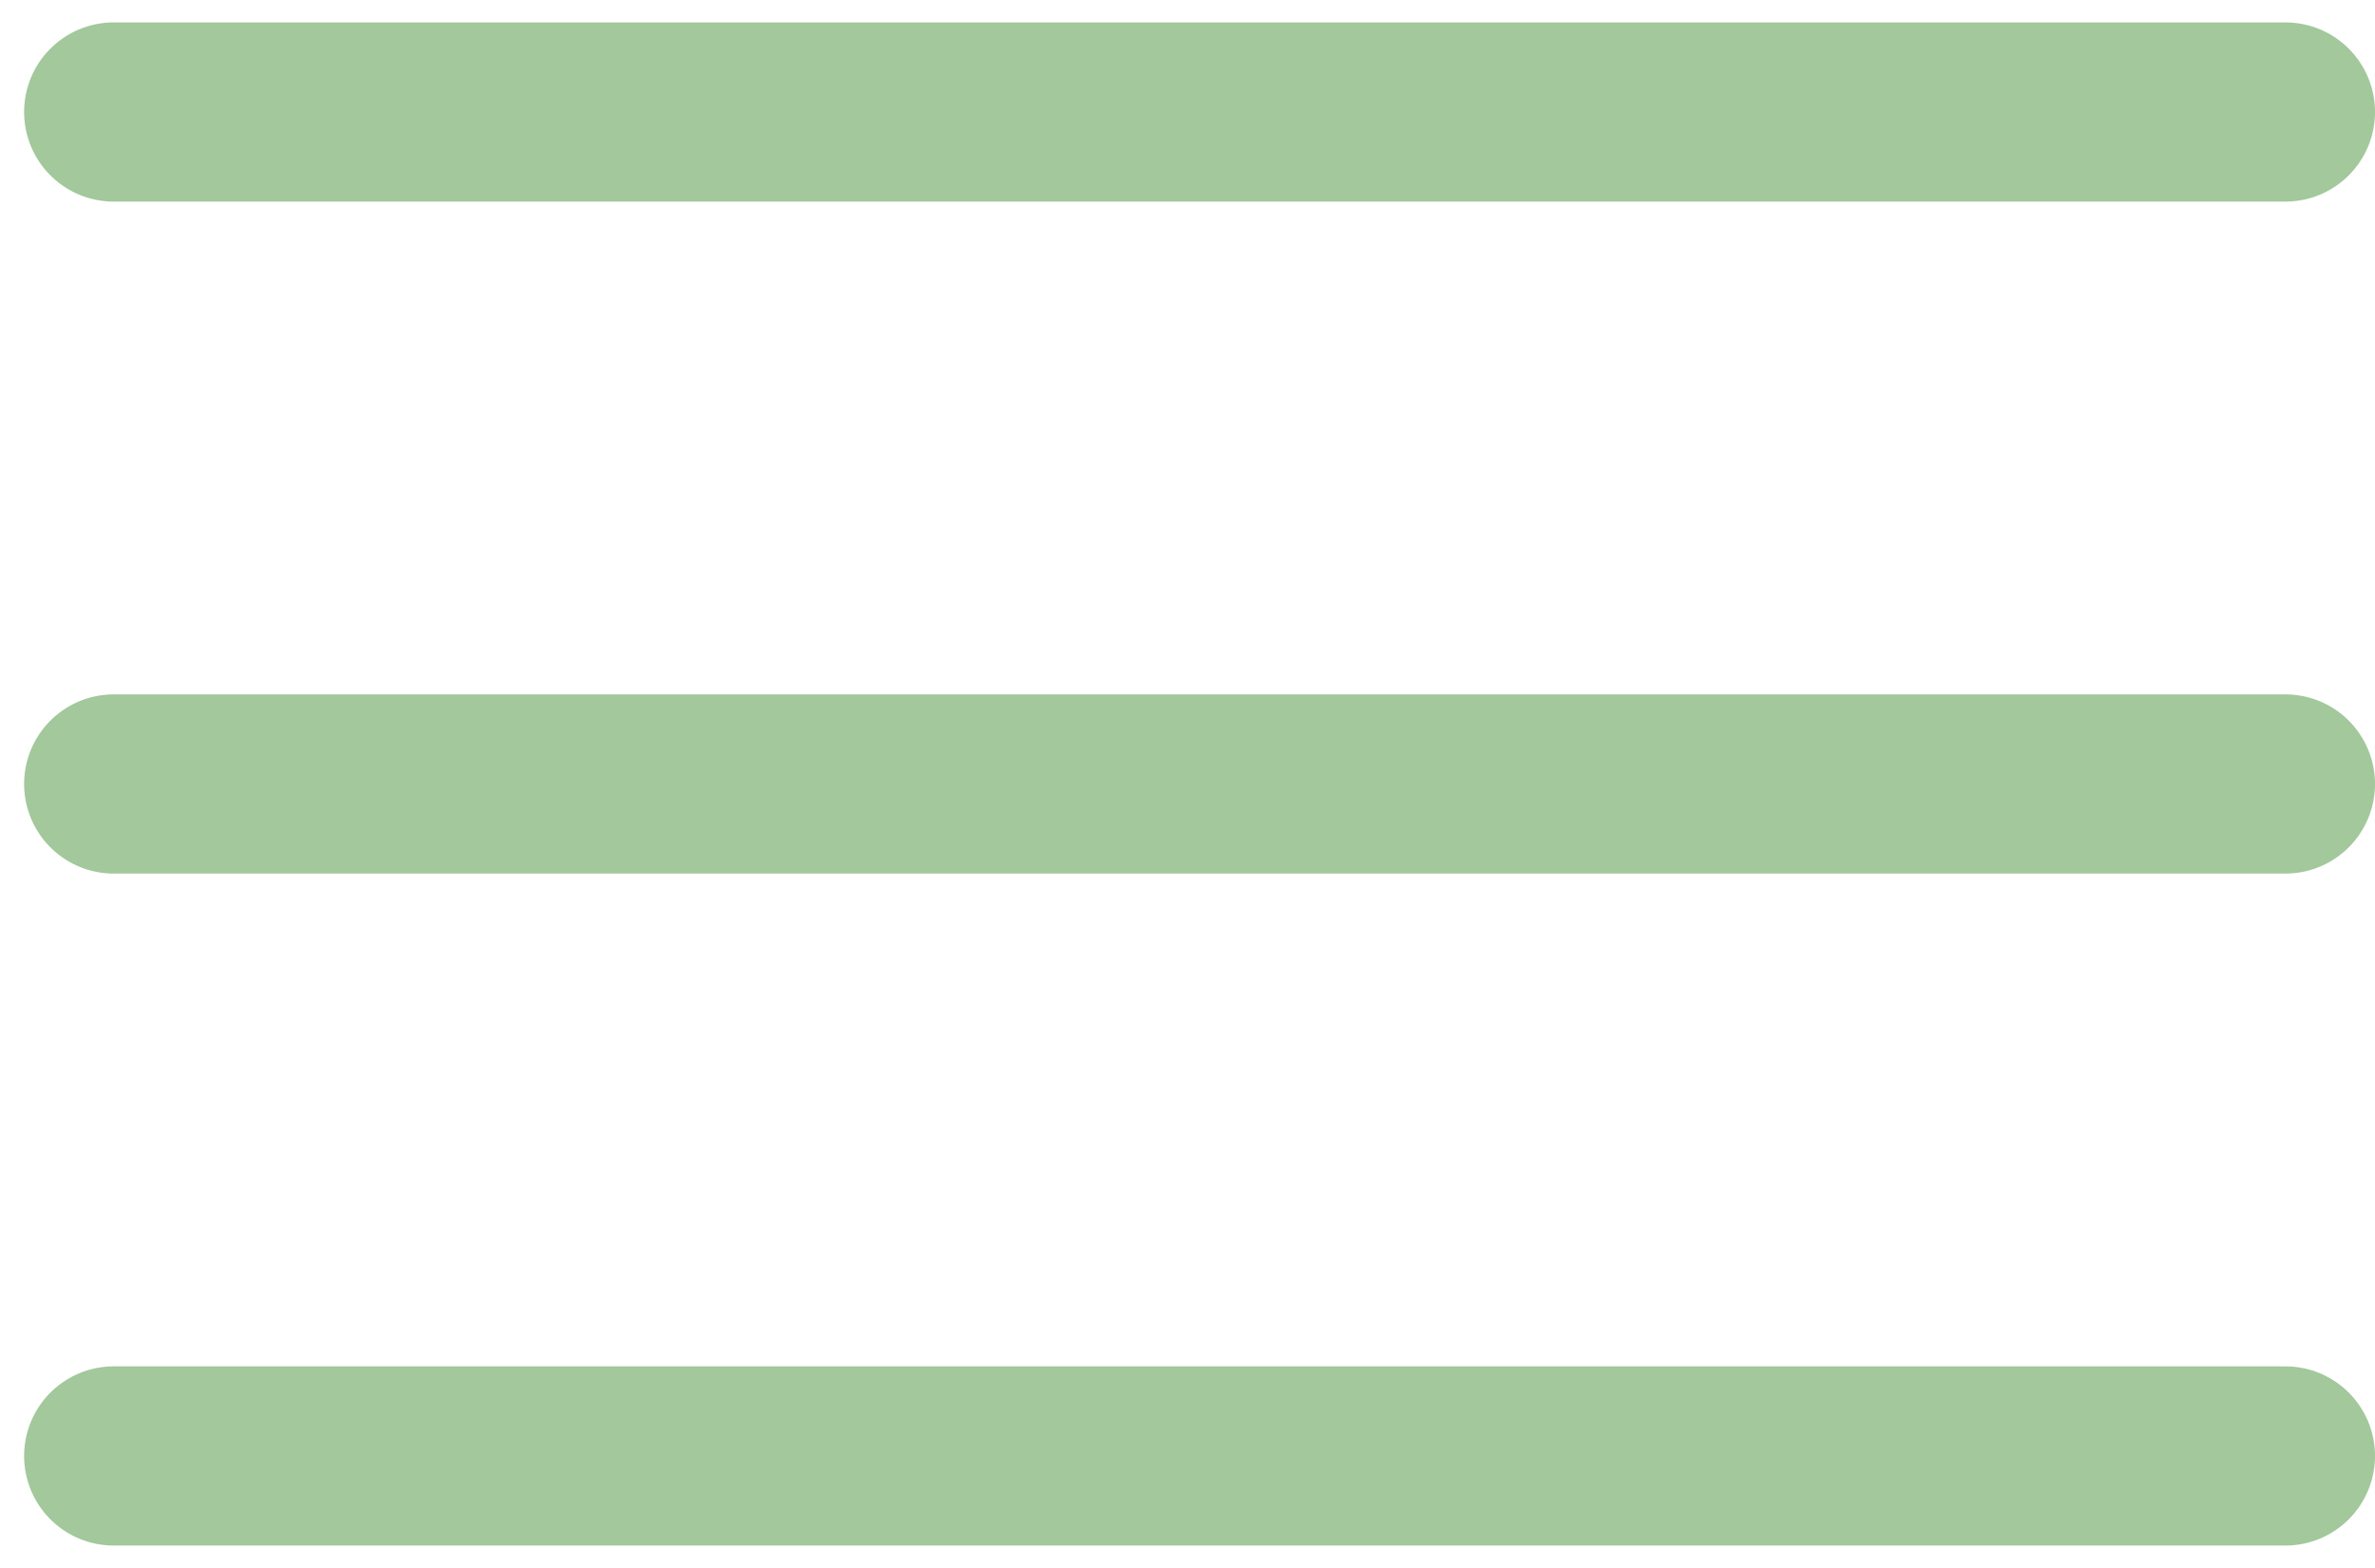
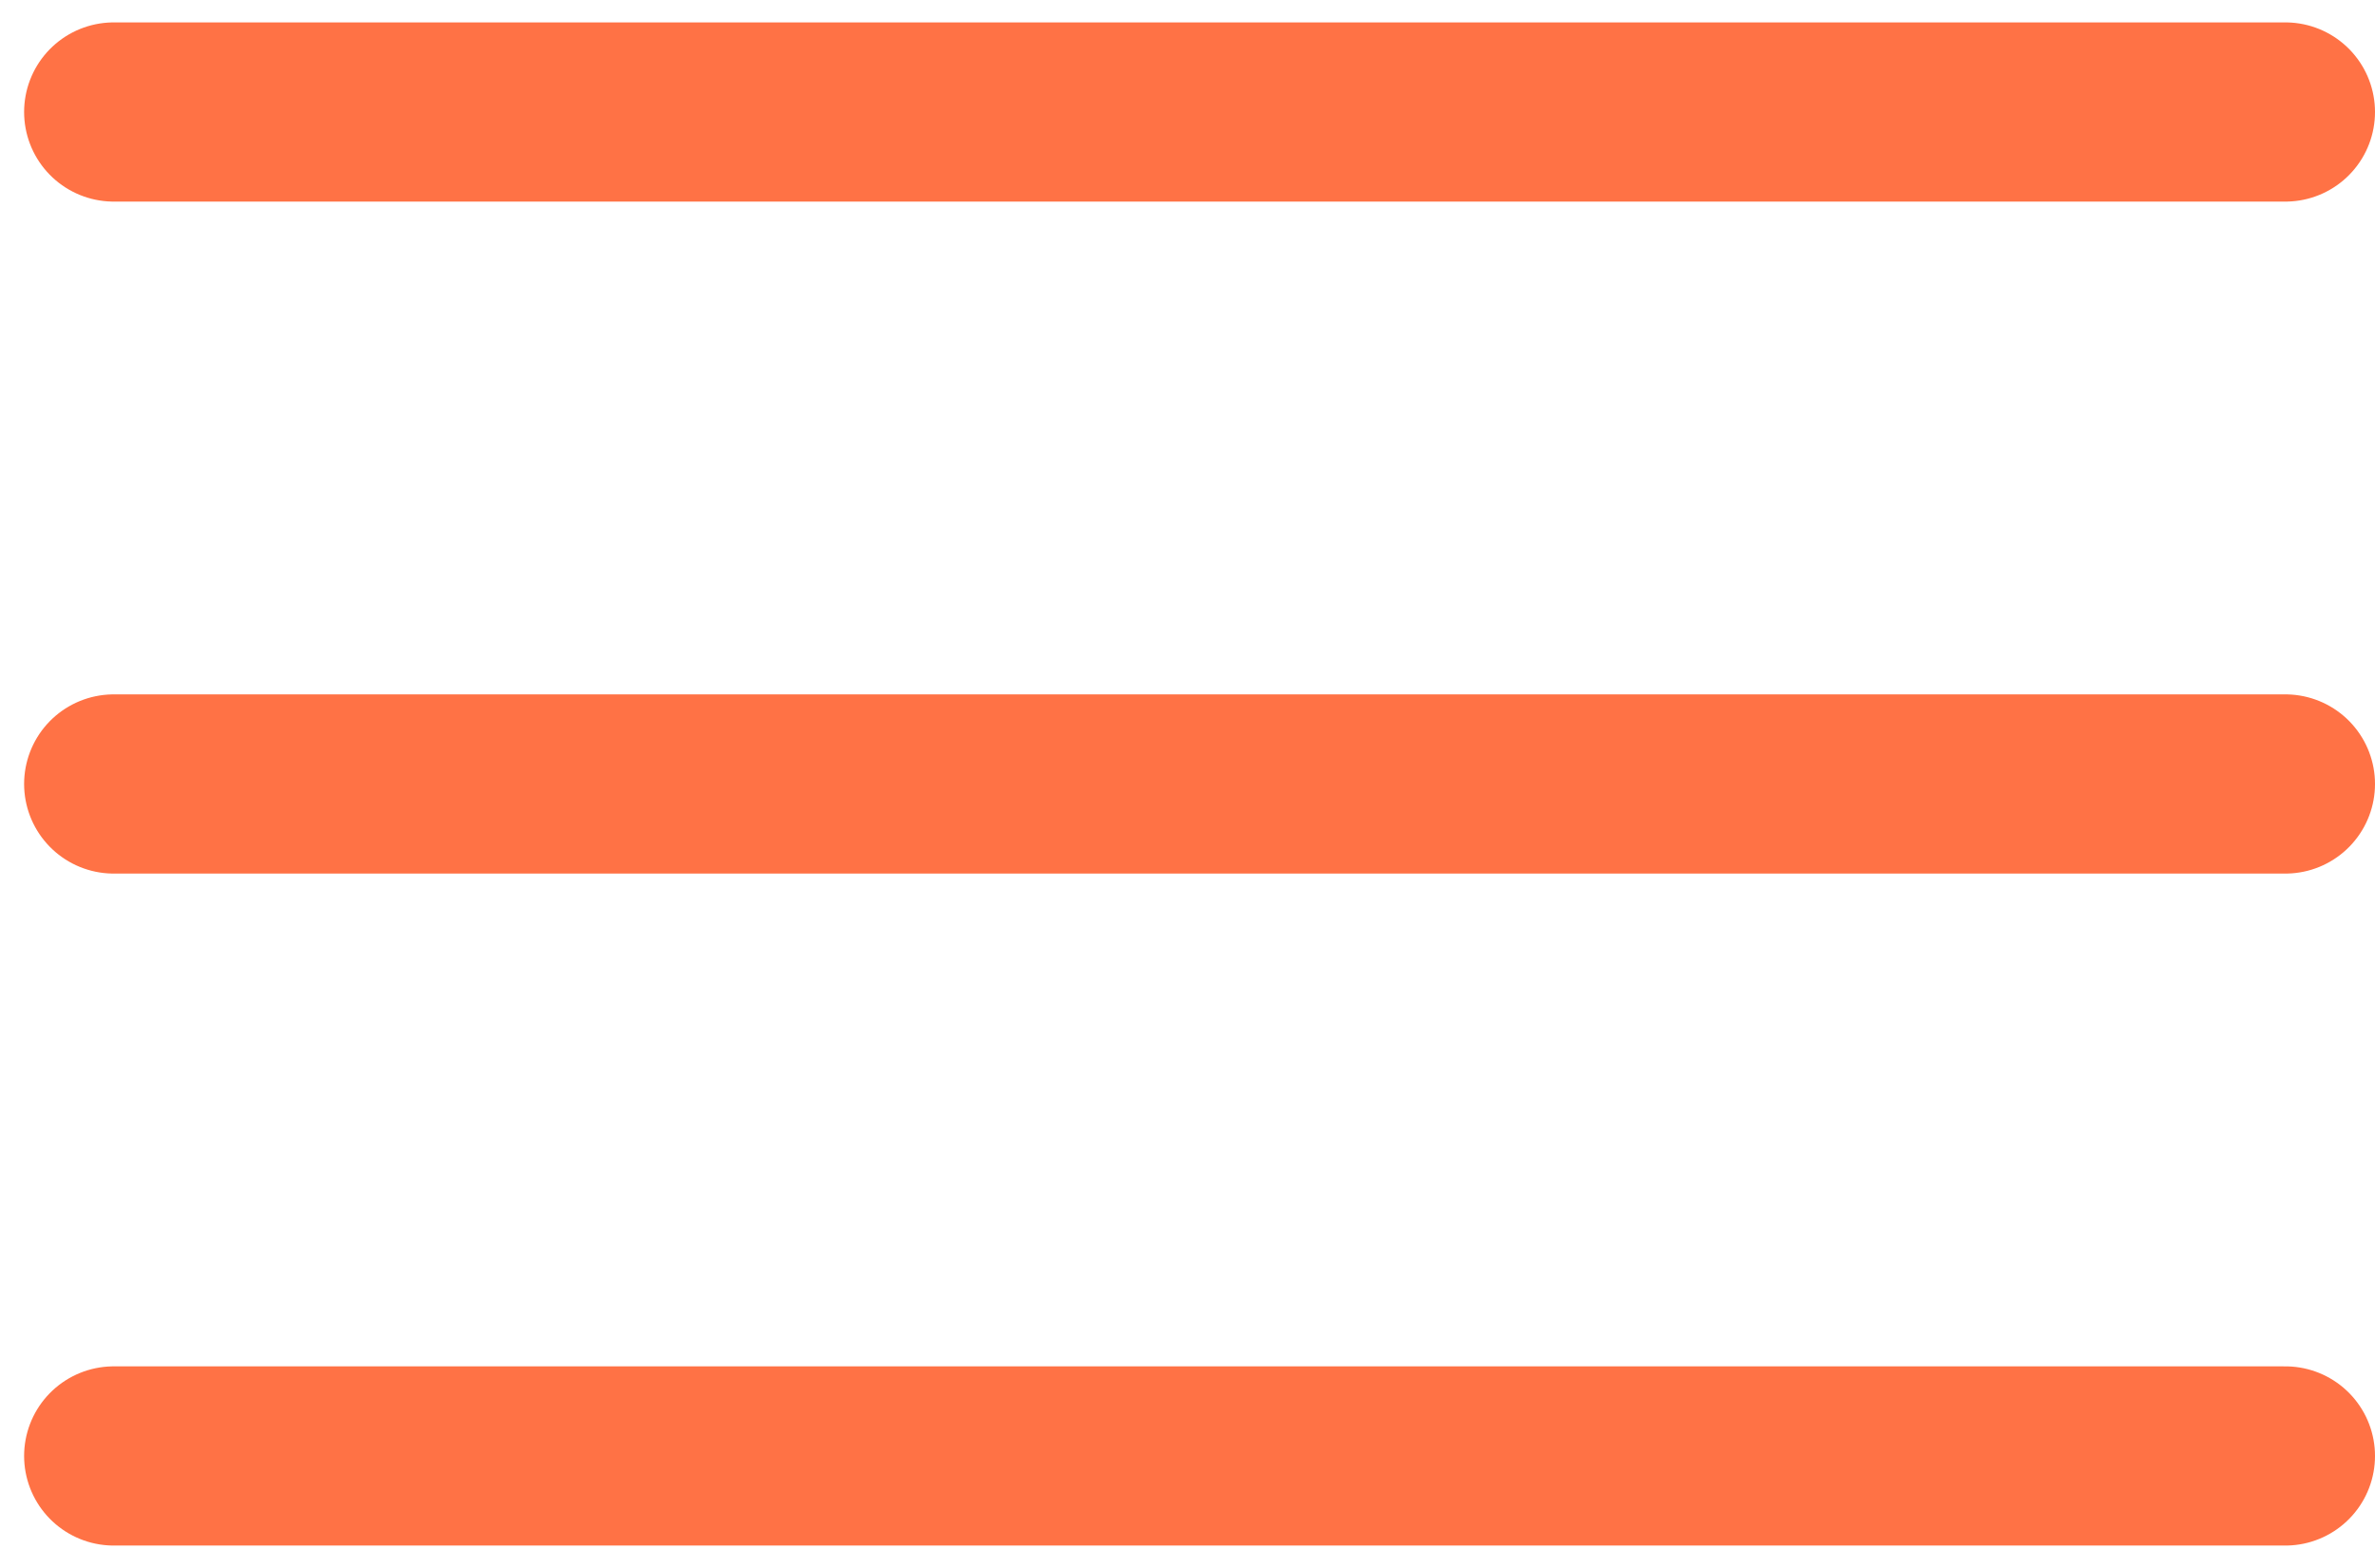
<svg xmlns="http://www.w3.org/2000/svg" width="53" height="35" viewBox="0 0 53 35" fill="none">
-   <path d="M2.538 2.5H51M2.538 17.5H51M2.538 32.5H51" stroke="#A2C89B" stroke-width="4" stroke-miterlimit="10" stroke-linecap="round" />
+   <path d="M2.538 2.5H51M2.538 17.5H51M2.538 32.5H51" stroke="#ff7245" stroke-width="4" stroke-miterlimit="10" stroke-linecap="round" />
</svg>
